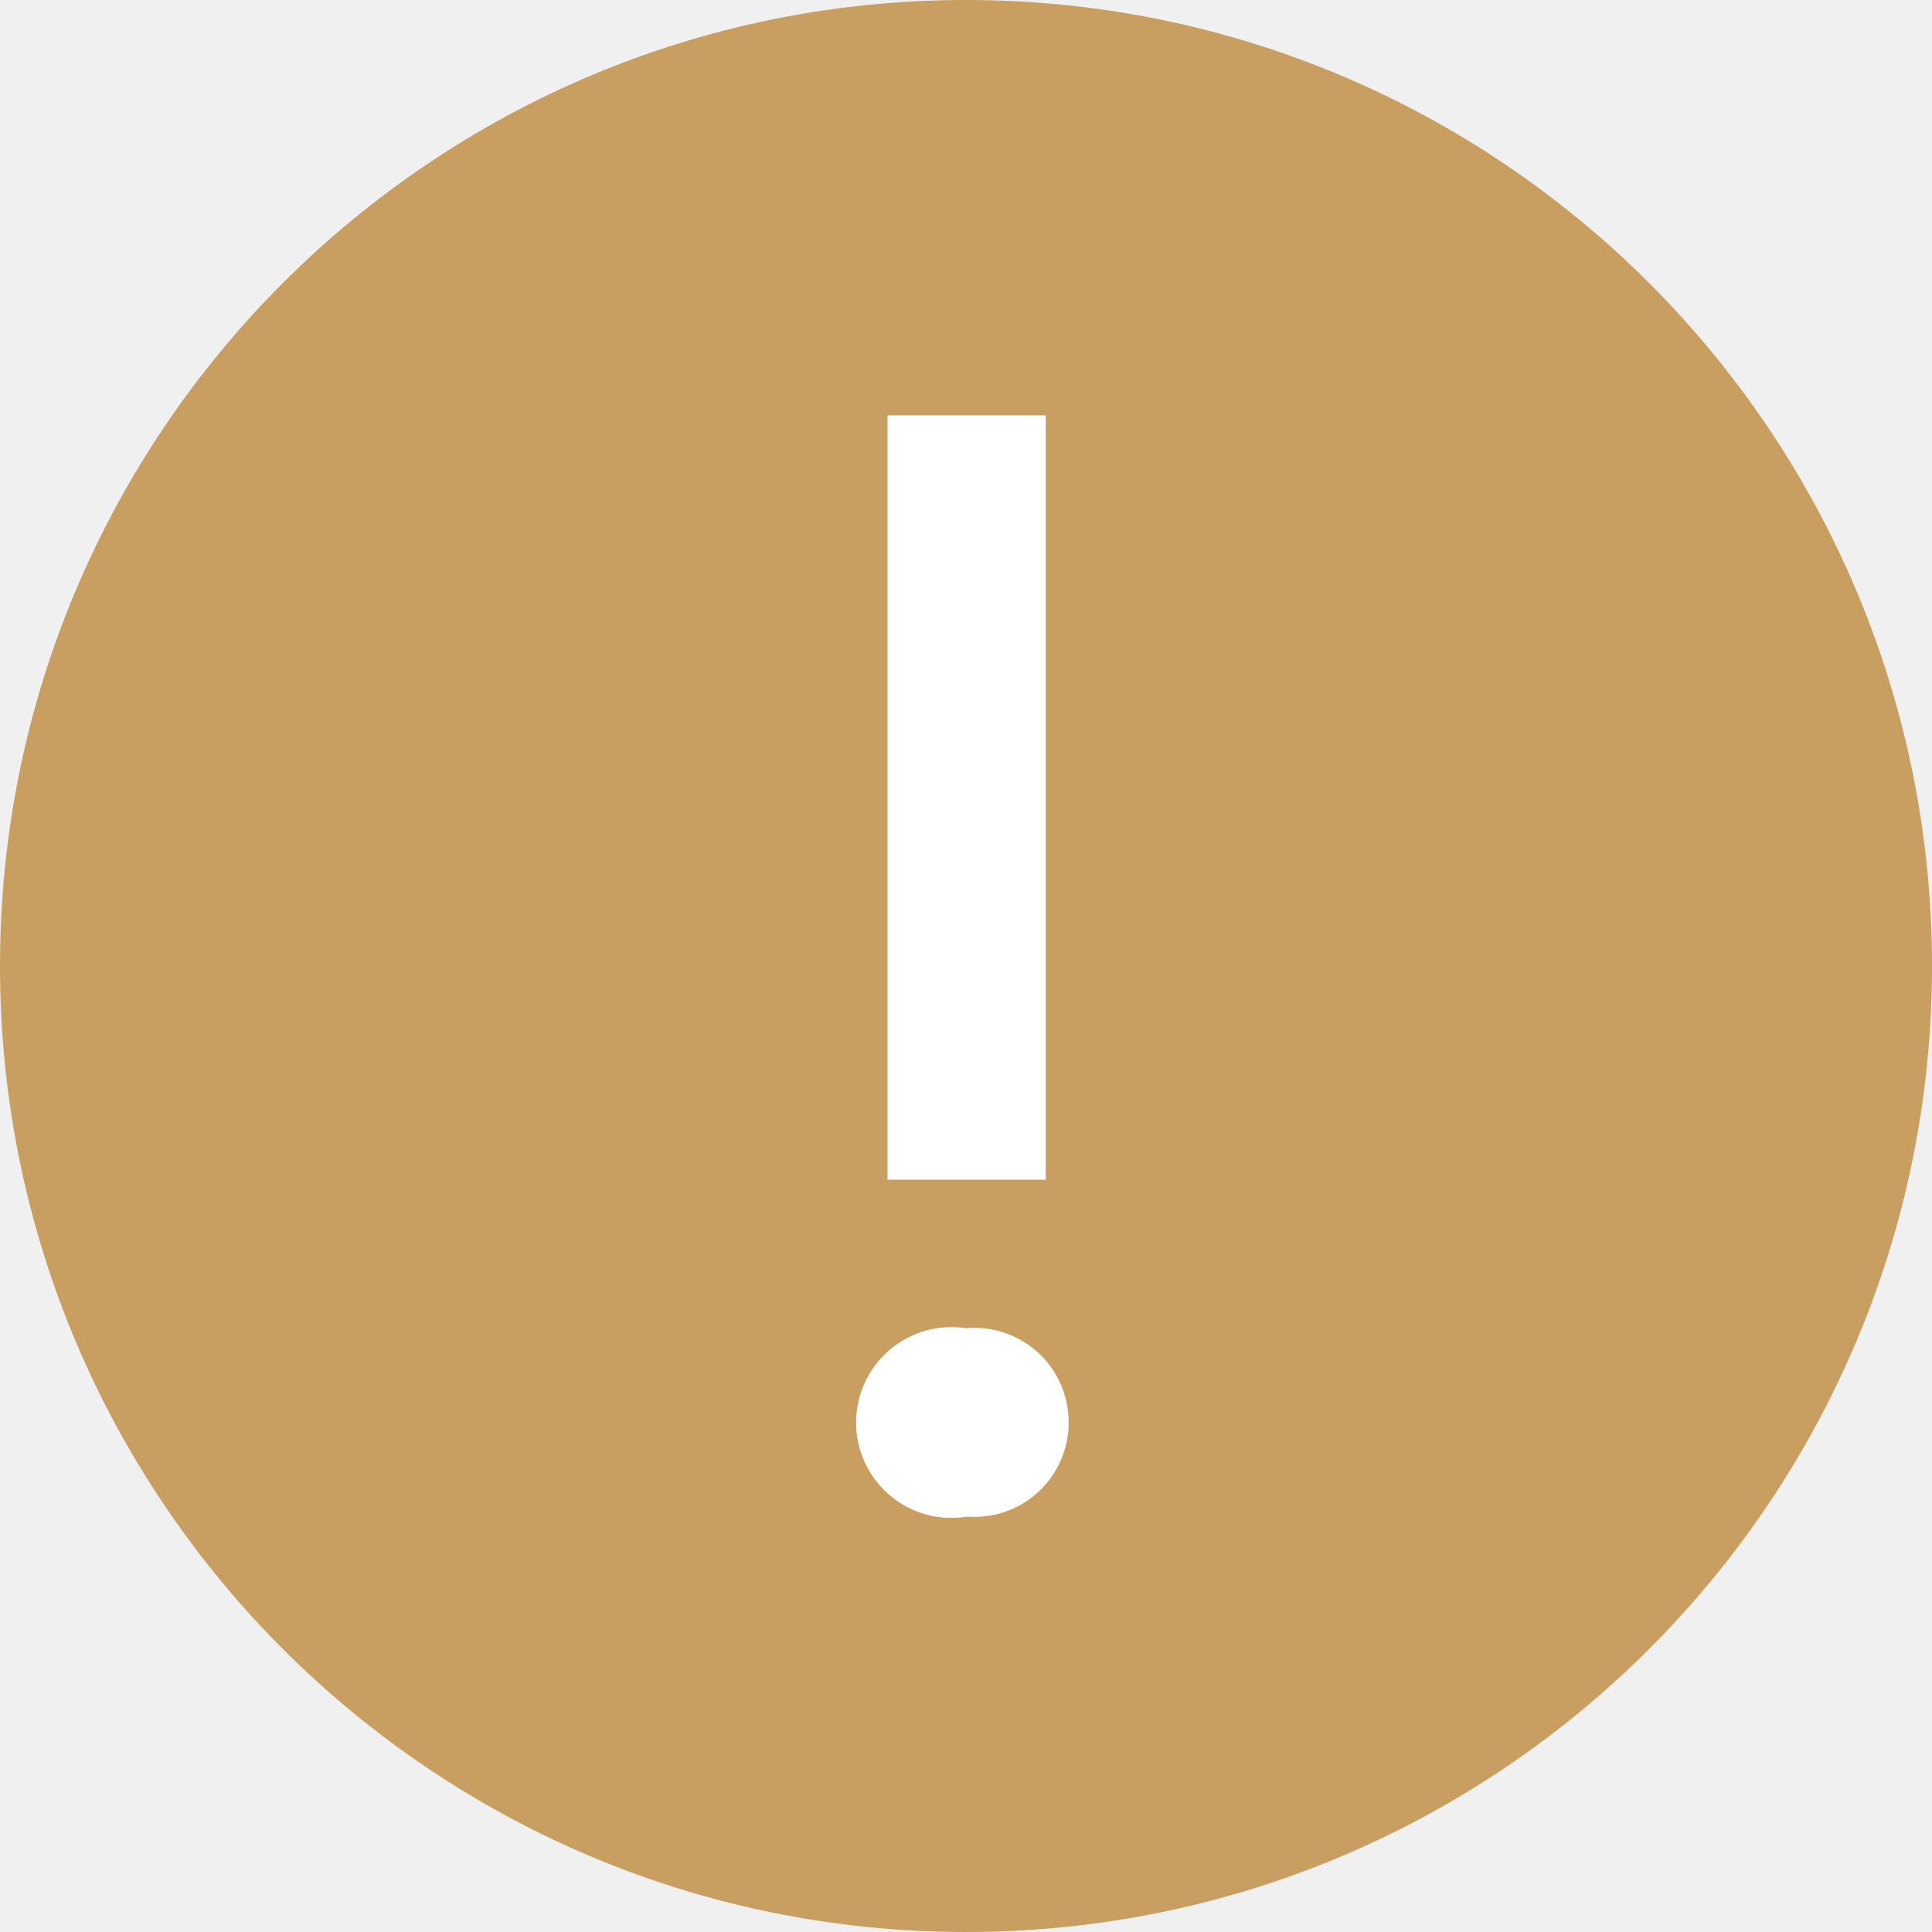
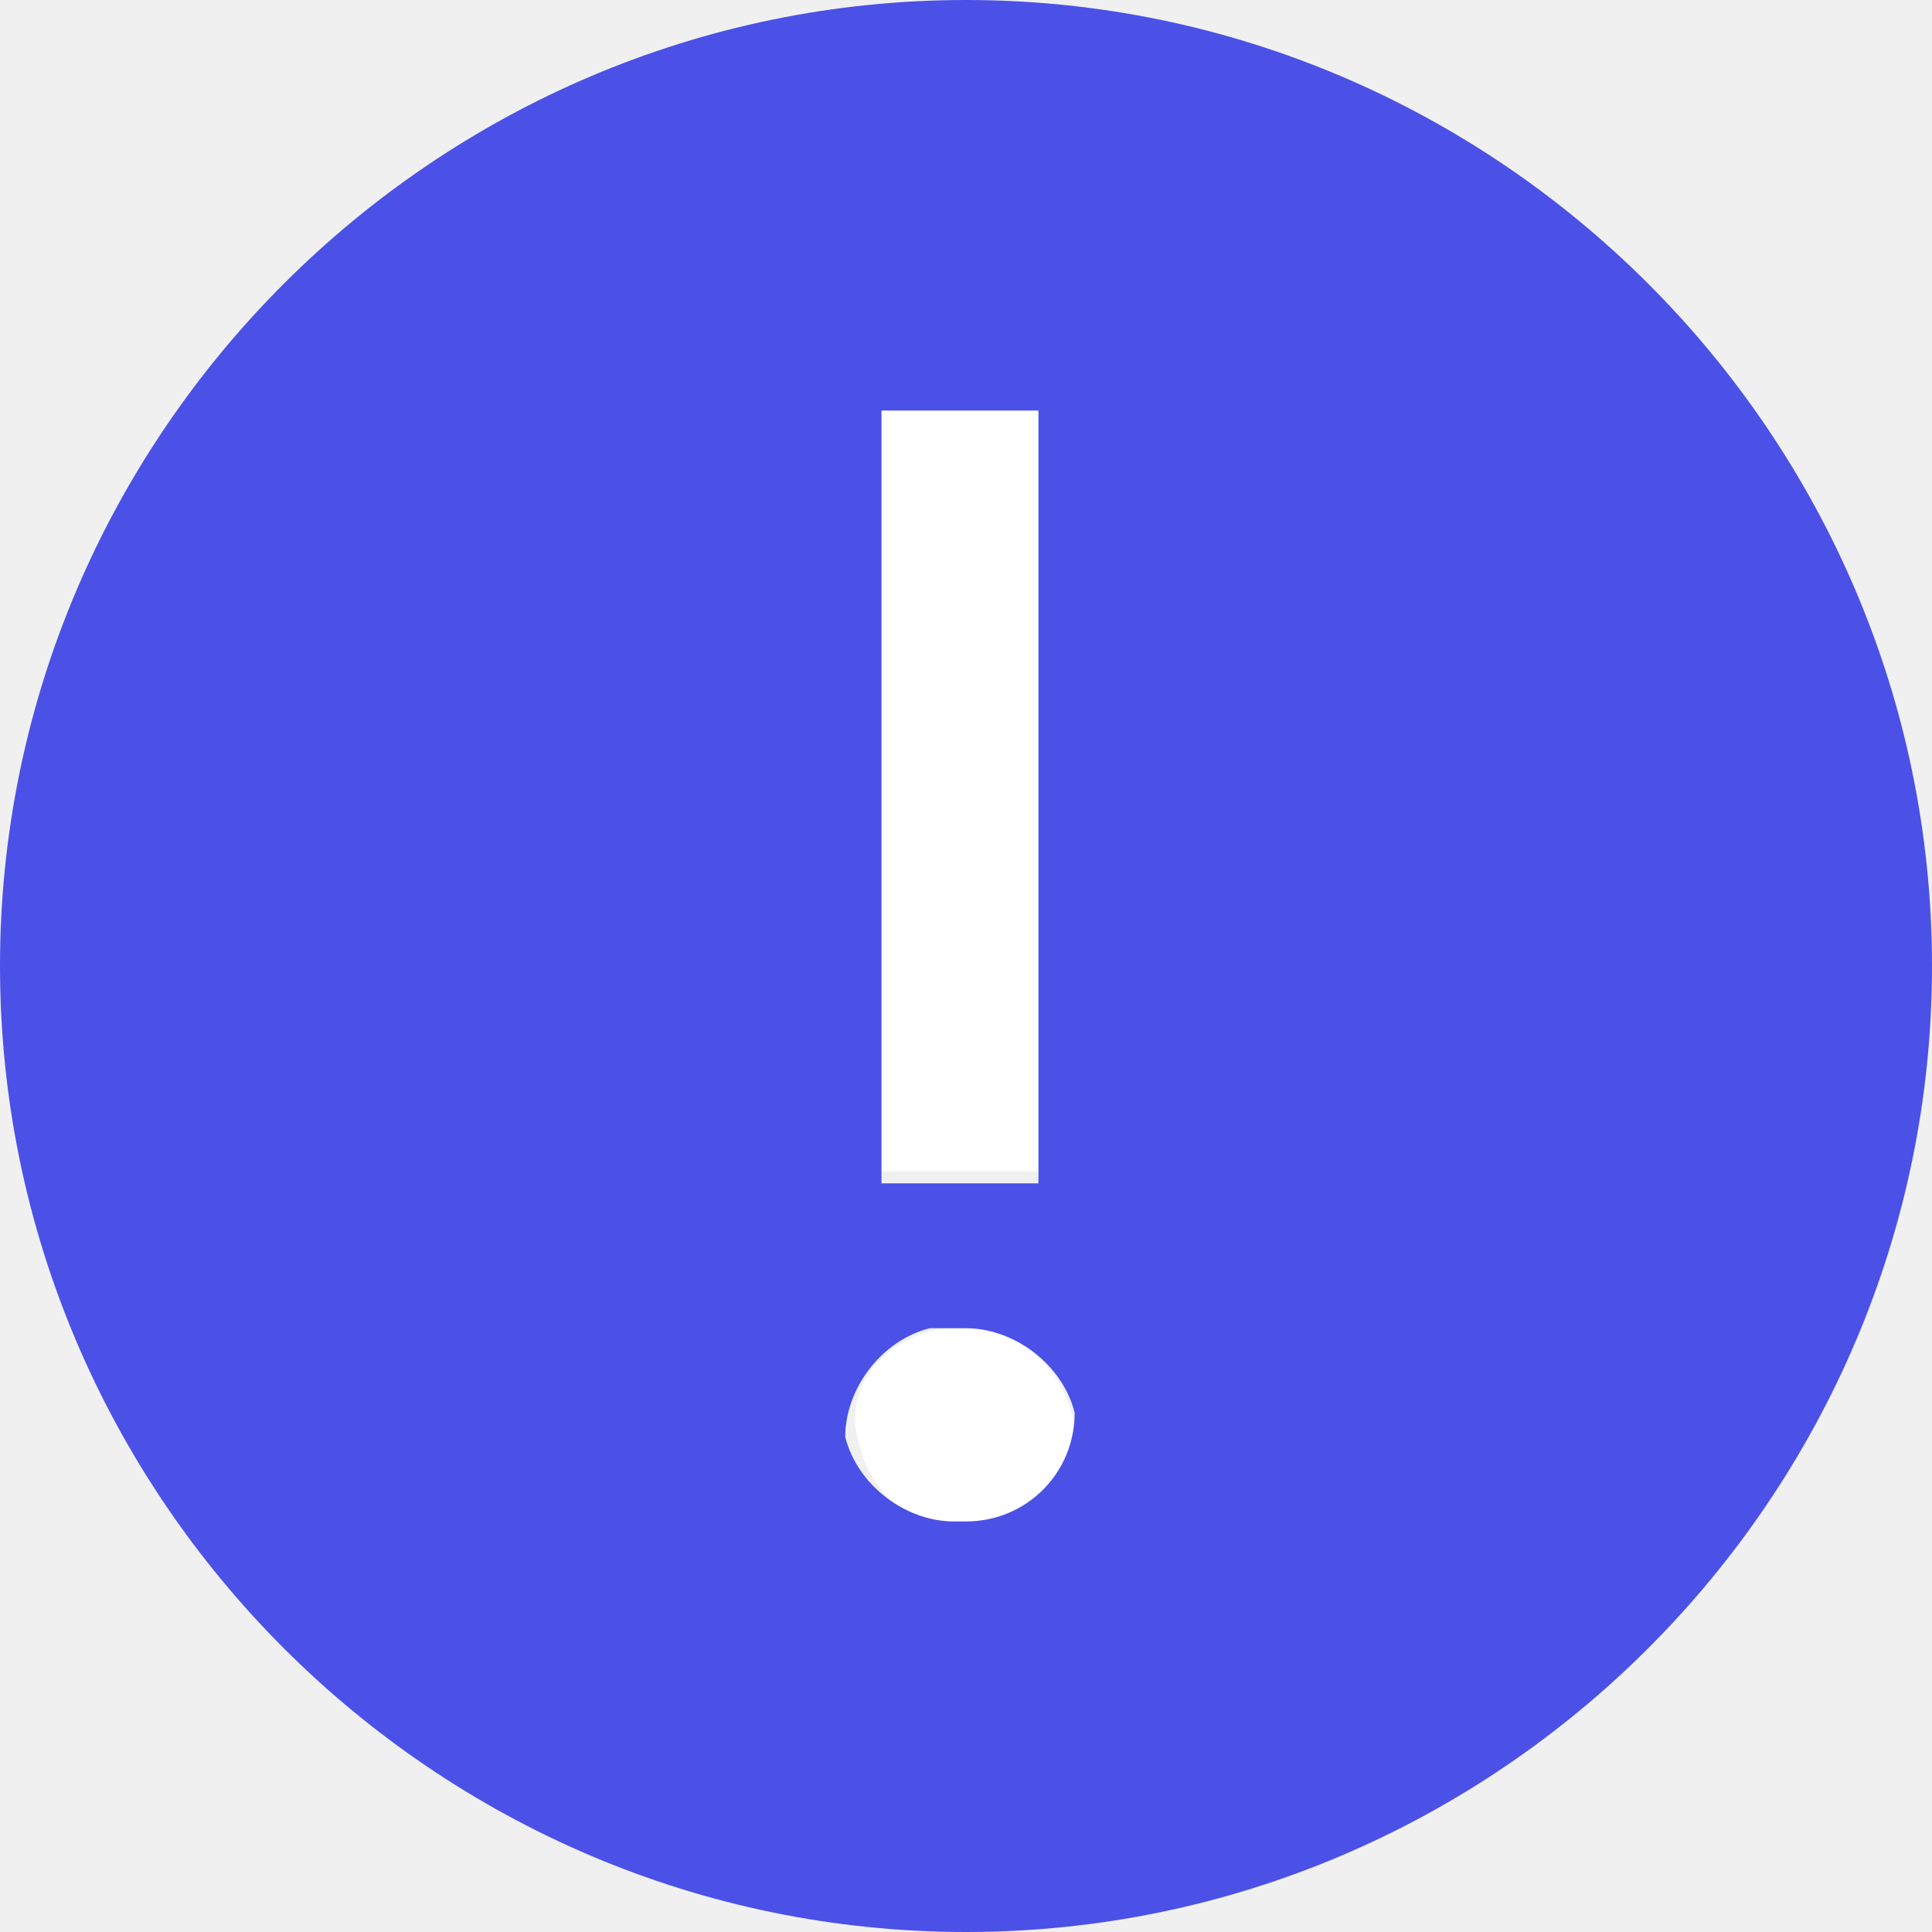
- <svg xmlns="http://www.w3.org/2000/svg" viewBox="0 0 16 16">
-   <defs>
-     <style>.cls-1{fill:#c89f60;}.cls-2{fill:#fff;}</style>
-   </defs>
+ <svg xmlns="http://www.w3.org/2000/svg" version="1.1" id="圖層_1" x="0px" y="0px" viewBox="0 0 16 16" style="enable-background:new 0 0 16 16;" xml:space="preserve">
+   <style type="text/css">
+ 	.st0{fill:#FFFFFF;}
+ 	.st1{fill:#4B51E6;}
+ </style>
  <g id="cnt">
-     <circle class="cls-1" cx="8" cy="8" r="8" />
-     <path class="cls-2" d="M8.85,11.77a.78.78,0,0,1-.84.79A.79.79,0,1,1,8,11,.78.78,0,0,1,8.85,11.77Zm-.19-2H7.35V3.44H8.66Z" />
+     <g id="XMLID_1_">
+       <g>
+         <rect x="7.3" y="3.4" class="st0" width="1.3" height="6.3" />
+         <path class="st0" d="M8.9,11.8c0,0.4-0.3,0.8-0.8,0.8c0,0-0.1,0-0.1,0c-0.4,0.1-0.8-0.2-0.9-0.7C7,11.5,7.3,11.1,7.8,11     c0.1,0,0.2,0,0.3,0C8.4,11,8.8,11.3,8.9,11.8C8.9,11.7,8.9,11.8,8.9,11.8z" />
+         <path class="st1" d="M8.9,11.7C8.8,11.3,8.4,11,8,11c-0.1,0-0.2,0-0.3,0c-0.4,0.1-0.7,0.5-0.7,0.9c0.1,0.4,0.5,0.7,0.9,0.7     c0,0,0.1,0,0.1,0C8.5,12.6,8.9,12.2,8.9,11.7C8.9,11.8,8.9,11.7,8.9,11.7z M7.3,9.8h1.3V3.4H7.3V9.8z M8,0c4.4,0,8,3.6,8,8     s-3.6,8-8,8s-8-3.6-8-8S3.6,0,8,0z" />
+       </g>
+       <g>
+ 		</g>
+     </g>
  </g>
</svg>
